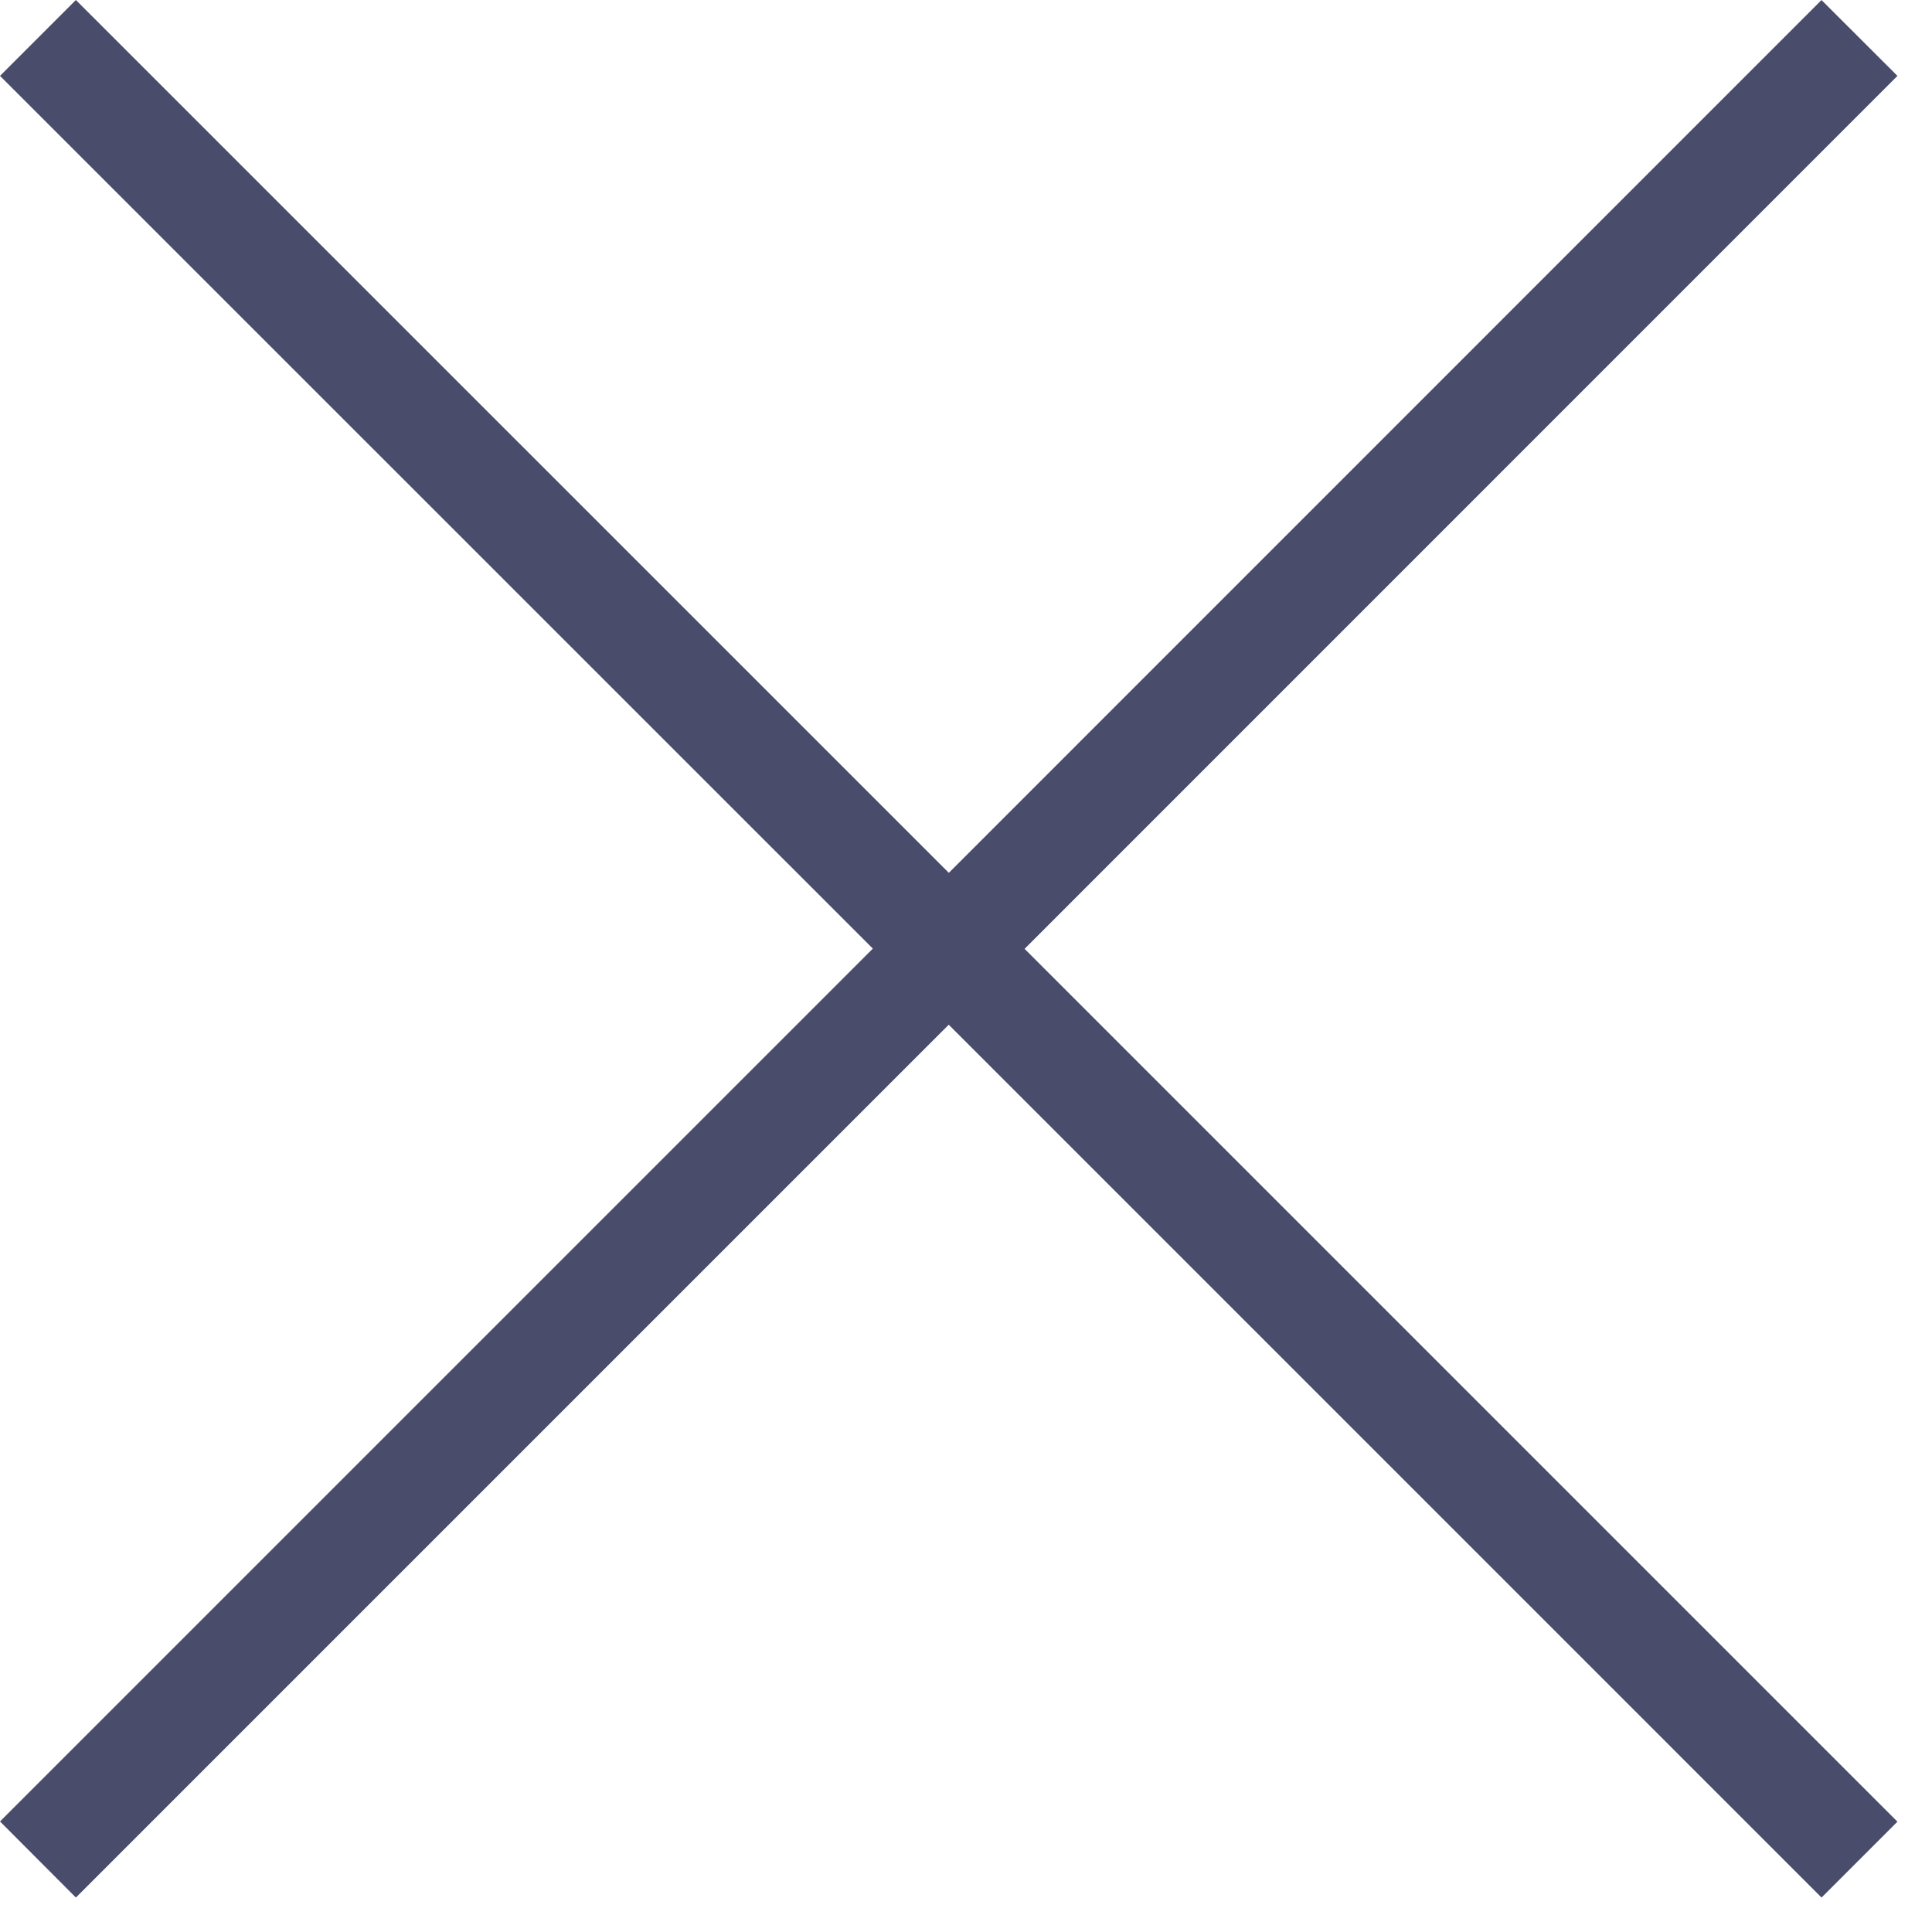
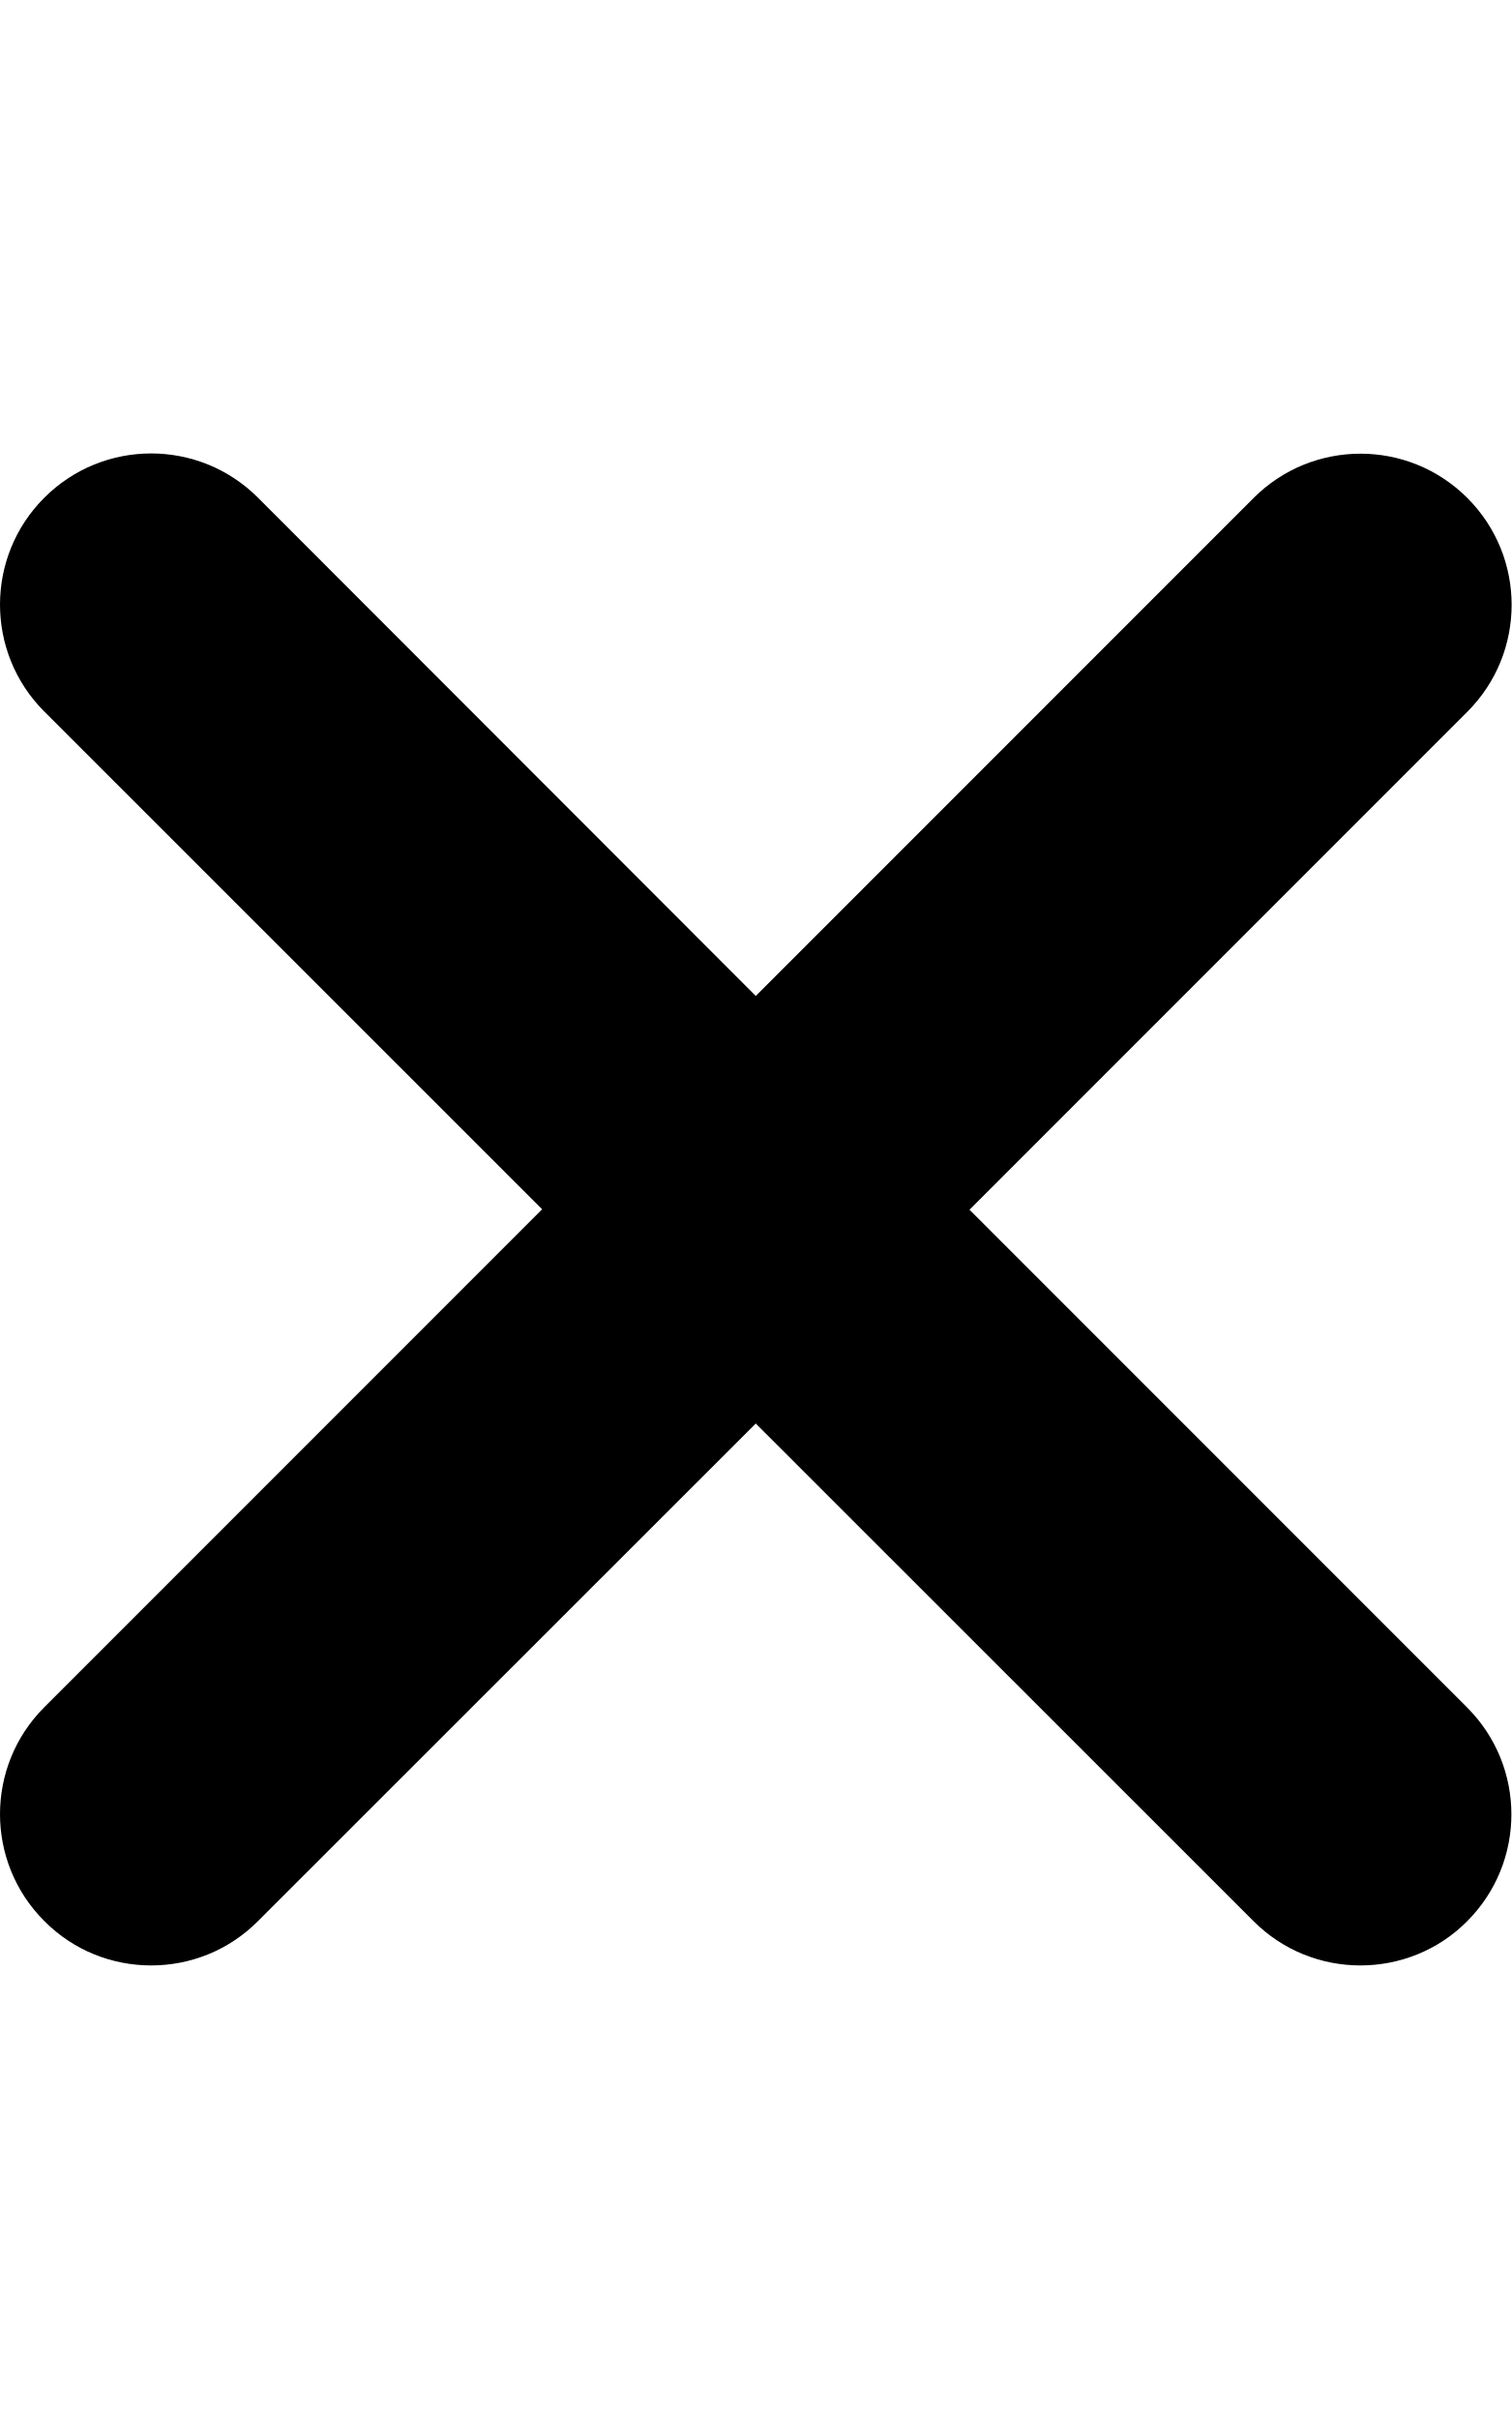
- <svg xmlns="http://www.w3.org/2000/svg" width="18" height="18">
-   <path fill="#494C6B" fill-rule="evenodd" d="M16.97 0l.708.707L9.546 8.84l8.132 8.132-.707.707-8.132-8.132-8.132 8.132L0 16.97l8.132-8.132L0 .707.707 0 8.84 8.132 16.971 0z" />
+ <svg xmlns="http://www.w3.org/2000/svg" viewBox="0 0 320 512">
+   <path d="M310.6 361.4c12.5 12.5 12.5 32.75 0 45.25C304.4 412.9 296.2 416 288 416s-16.38-3.125-22.62-9.375L160 301.3L54.63 406.6C48.38 412.9 40.19 416 32 416S15.63 412.9 9.375 406.6c-12.5-12.5-12.5-32.75 0-45.25l105.4-105.4L9.375 150.6c-12.5-12.5-12.5-32.75 0-45.25s32.75-12.5 45.25 0L160 210.8l105.4-105.4c12.5-12.5 32.75-12.5 45.25 0s12.5 32.75 0 45.25l-105.4 105.4L310.6 361.4z" />
</svg>
